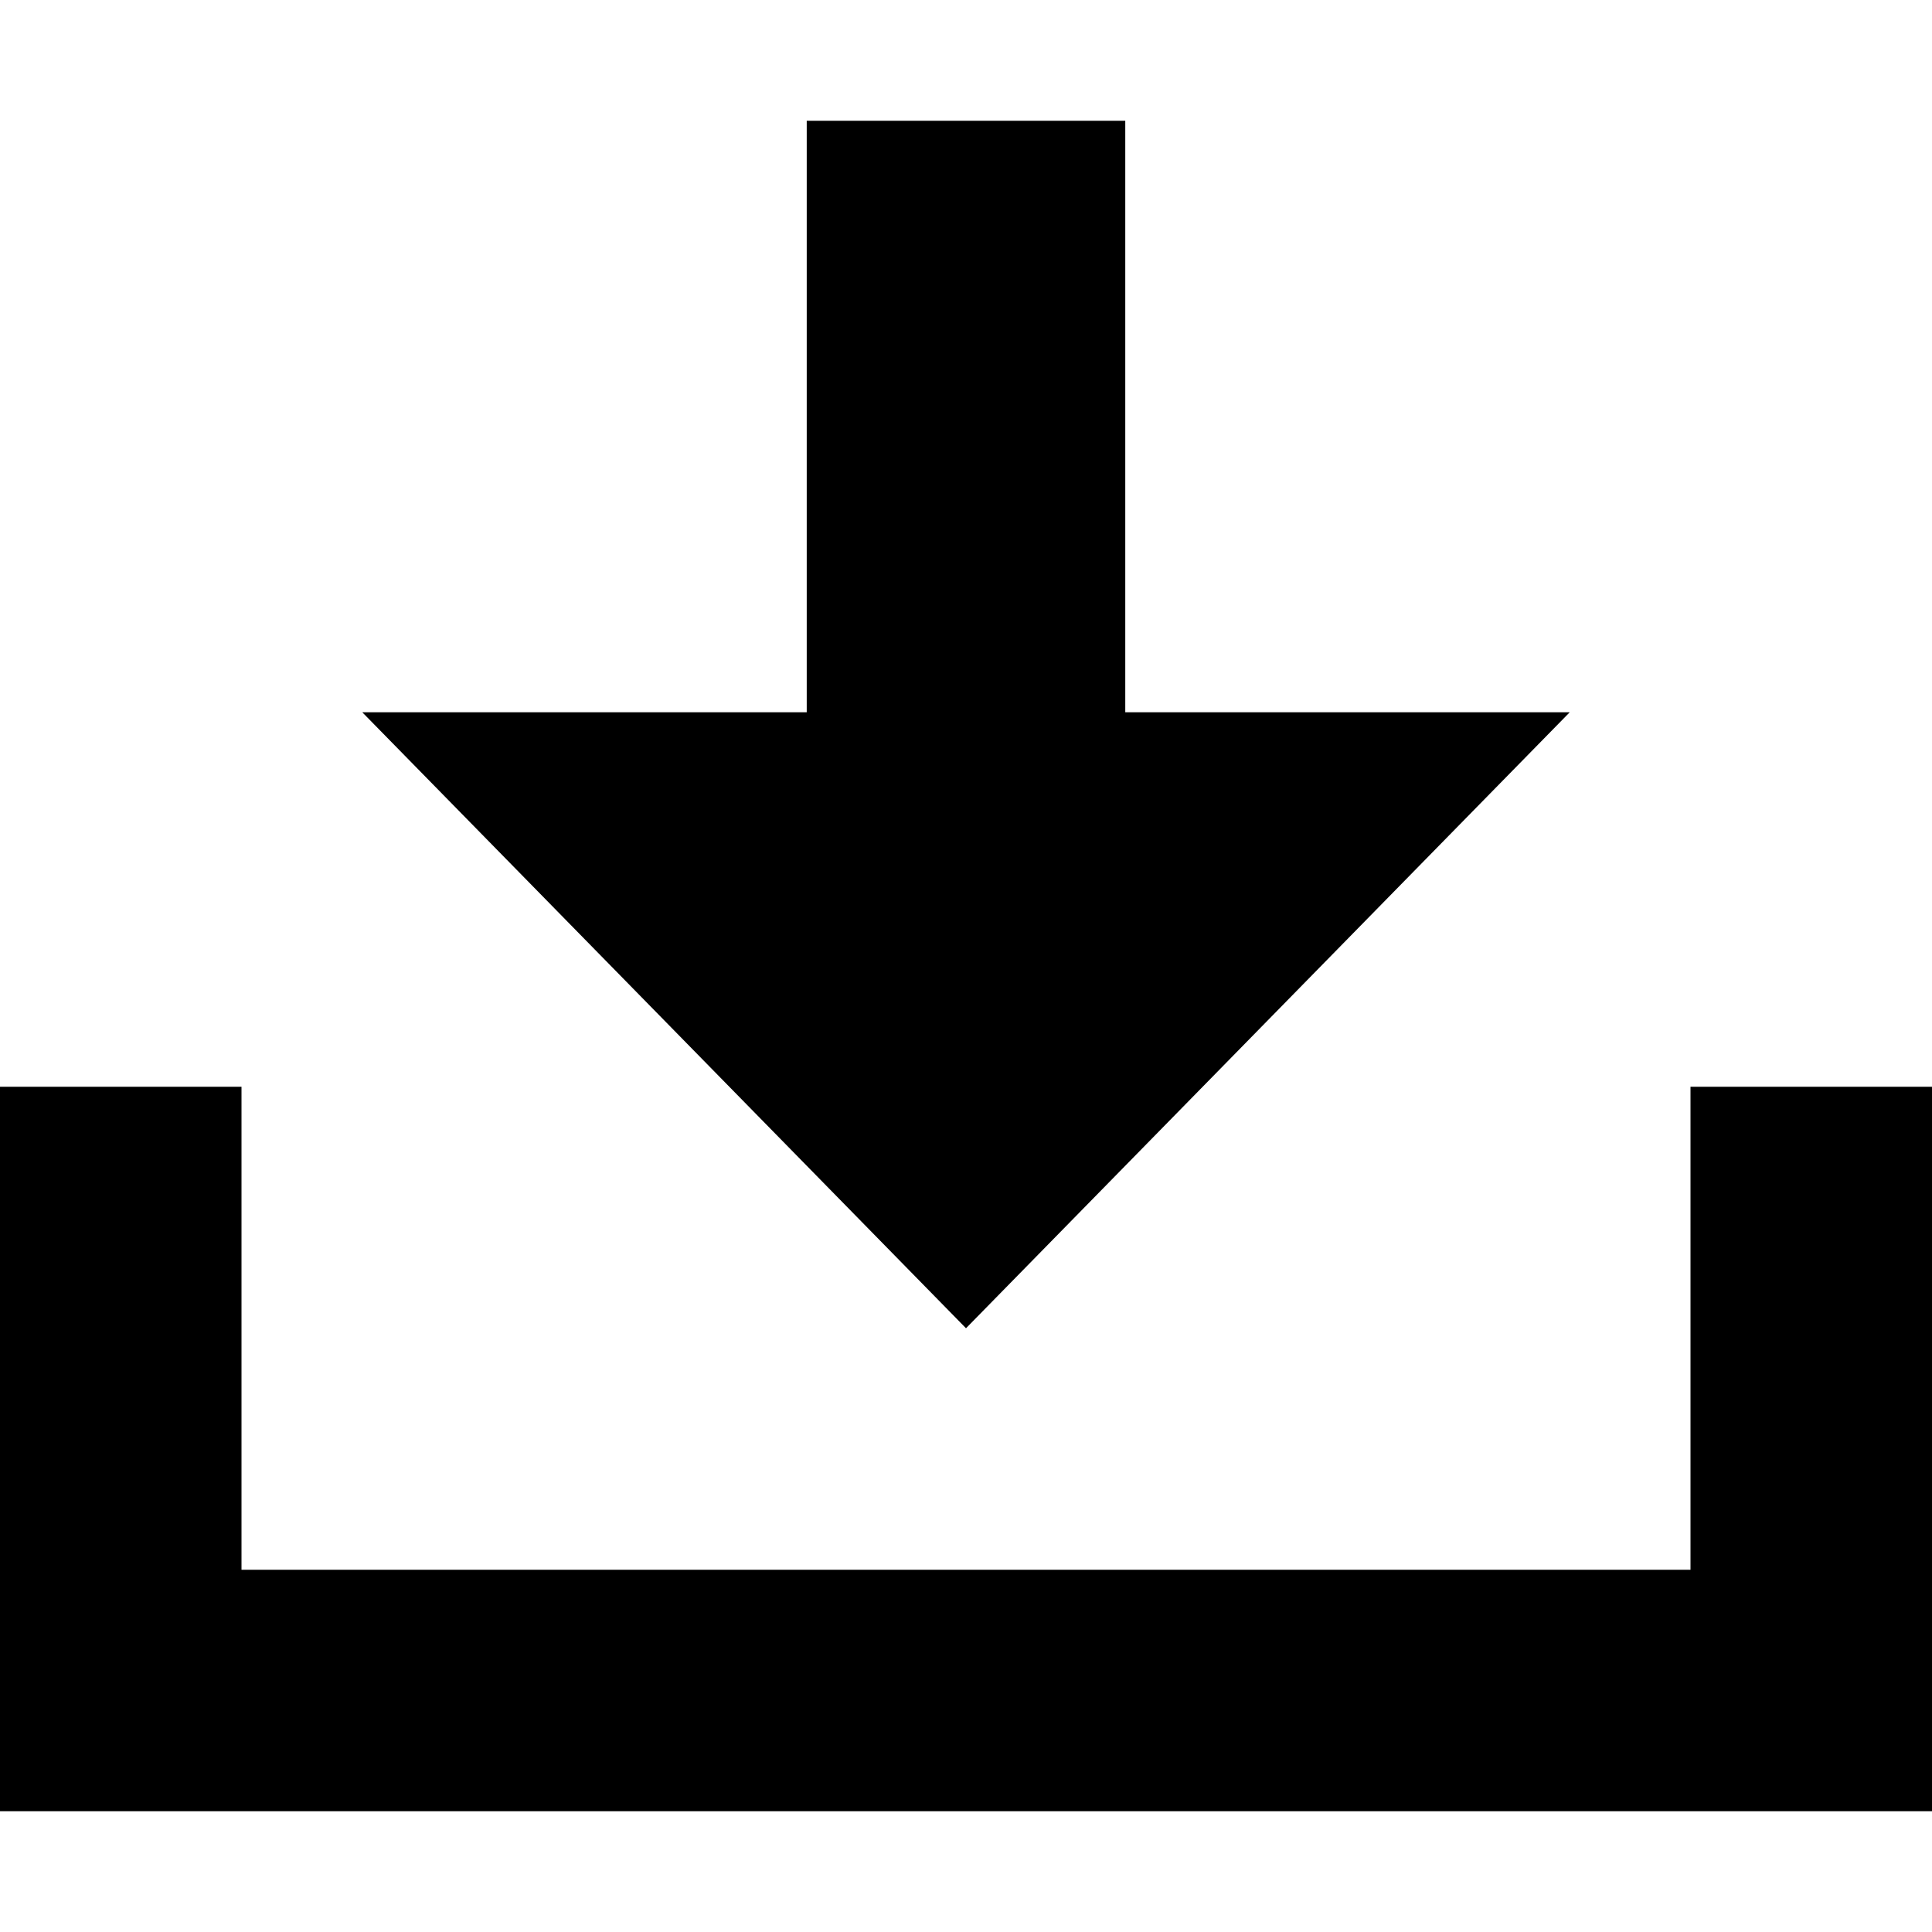
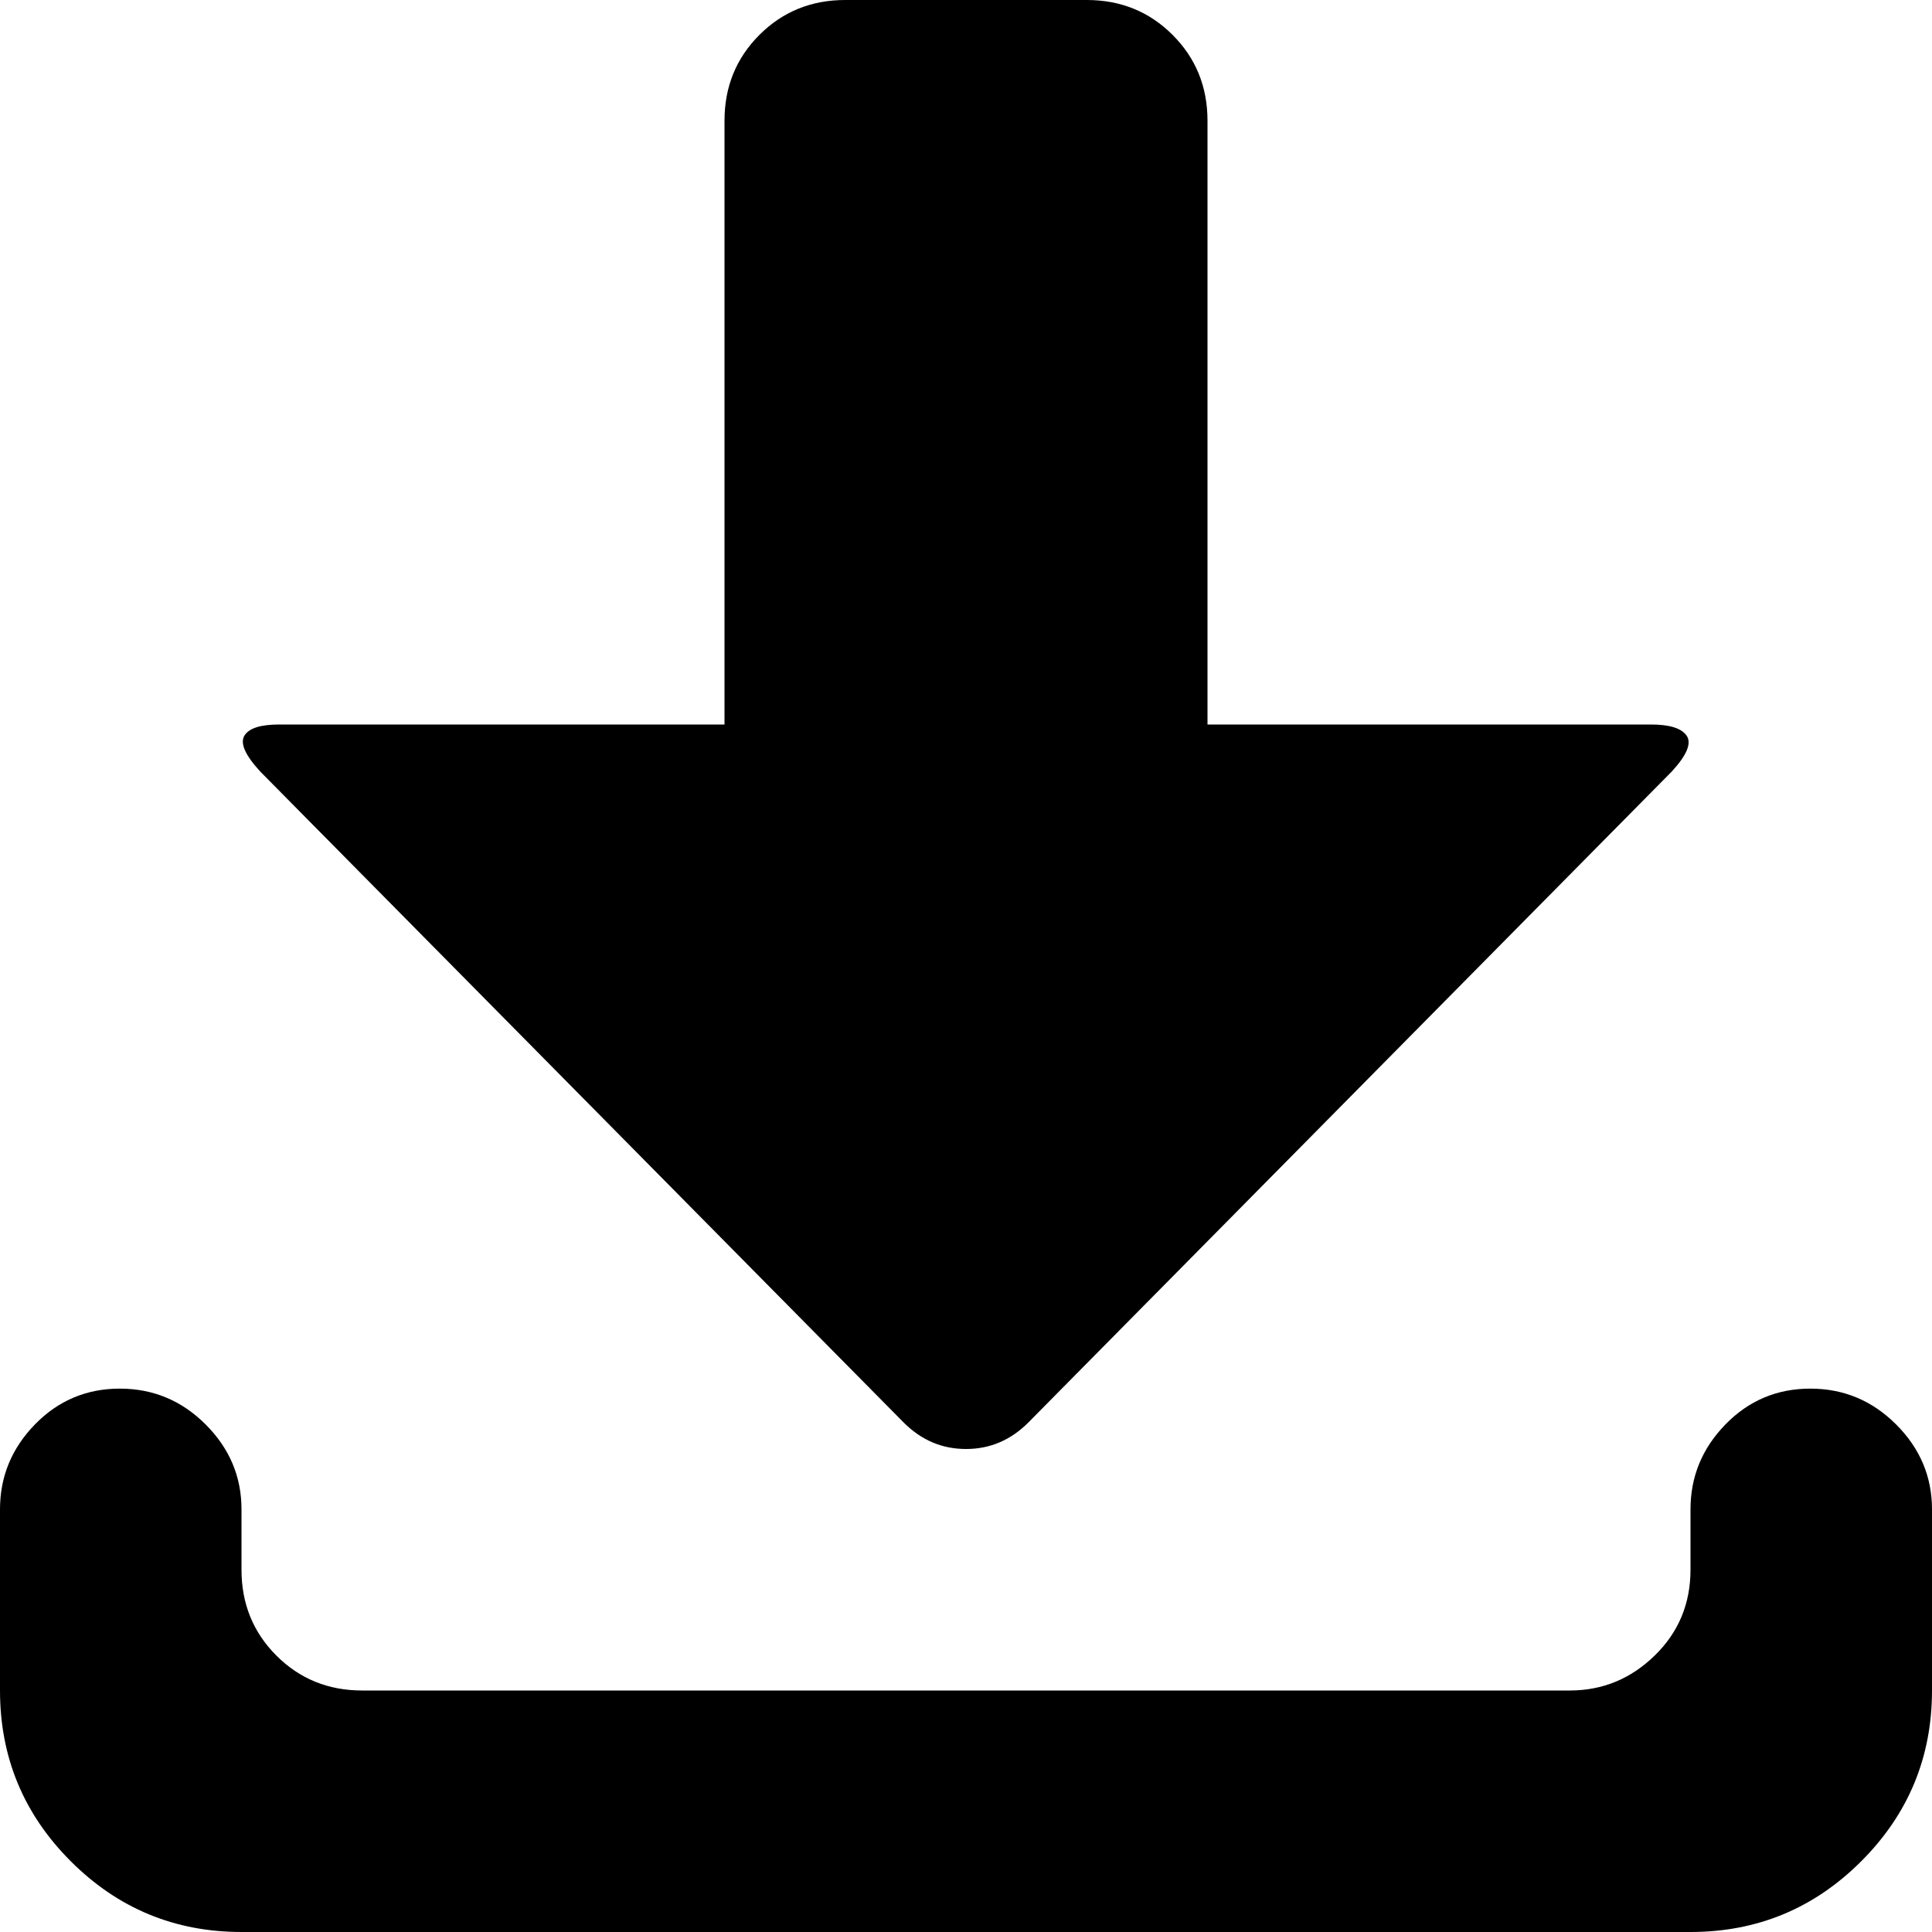
<svg xmlns="http://www.w3.org/2000/svg" width="512" height="512" viewBox="0 0 512 512" fill="#000000">
-   <path d="M 298.208,188.752L 298.208,32L 213.792,32L 213.792,188.752L 96,188.752L 256,352L 416,188.752 zM 448,288L 448,416L 64,416L 64,288L0,288L0,480L 512,480L 512,288 z" />
+   <path d="M 448,512l-384,0 q-26.5,0 -45.25-18.75t-18.75-45.25l0-48 q0-13 9.25-22.5t 22.5-9.5t 22.75,9.5t 9.5,22.5l0,16 q0,13.5 9.25,22.75t 22.75,9.25l 320,0 q 13,0 22.5-9.25t 9.5-22.75l0-16 q0-13 9.25-22.5t 22.5-9.5t 22.75,9.5t 9.5,22.5l0,48 q0,26.5 -18.75,45.25t-45.25,18.75zM 272.5,377q-7,7 -16.5,7t-16.5-7l-170.5-172.5 q-6-6.5 -4.25-9.5t 9.25-3l 118,0 l0-160 q0-13.5 9.25-22.75t 22.75-9.25l 64,0 q 13.5,0 22.75,9.25t 9.25,22.75l0,160 l 117.5,0 q 7.5,0 9.5,3t-4,9.5z" />
</svg>
